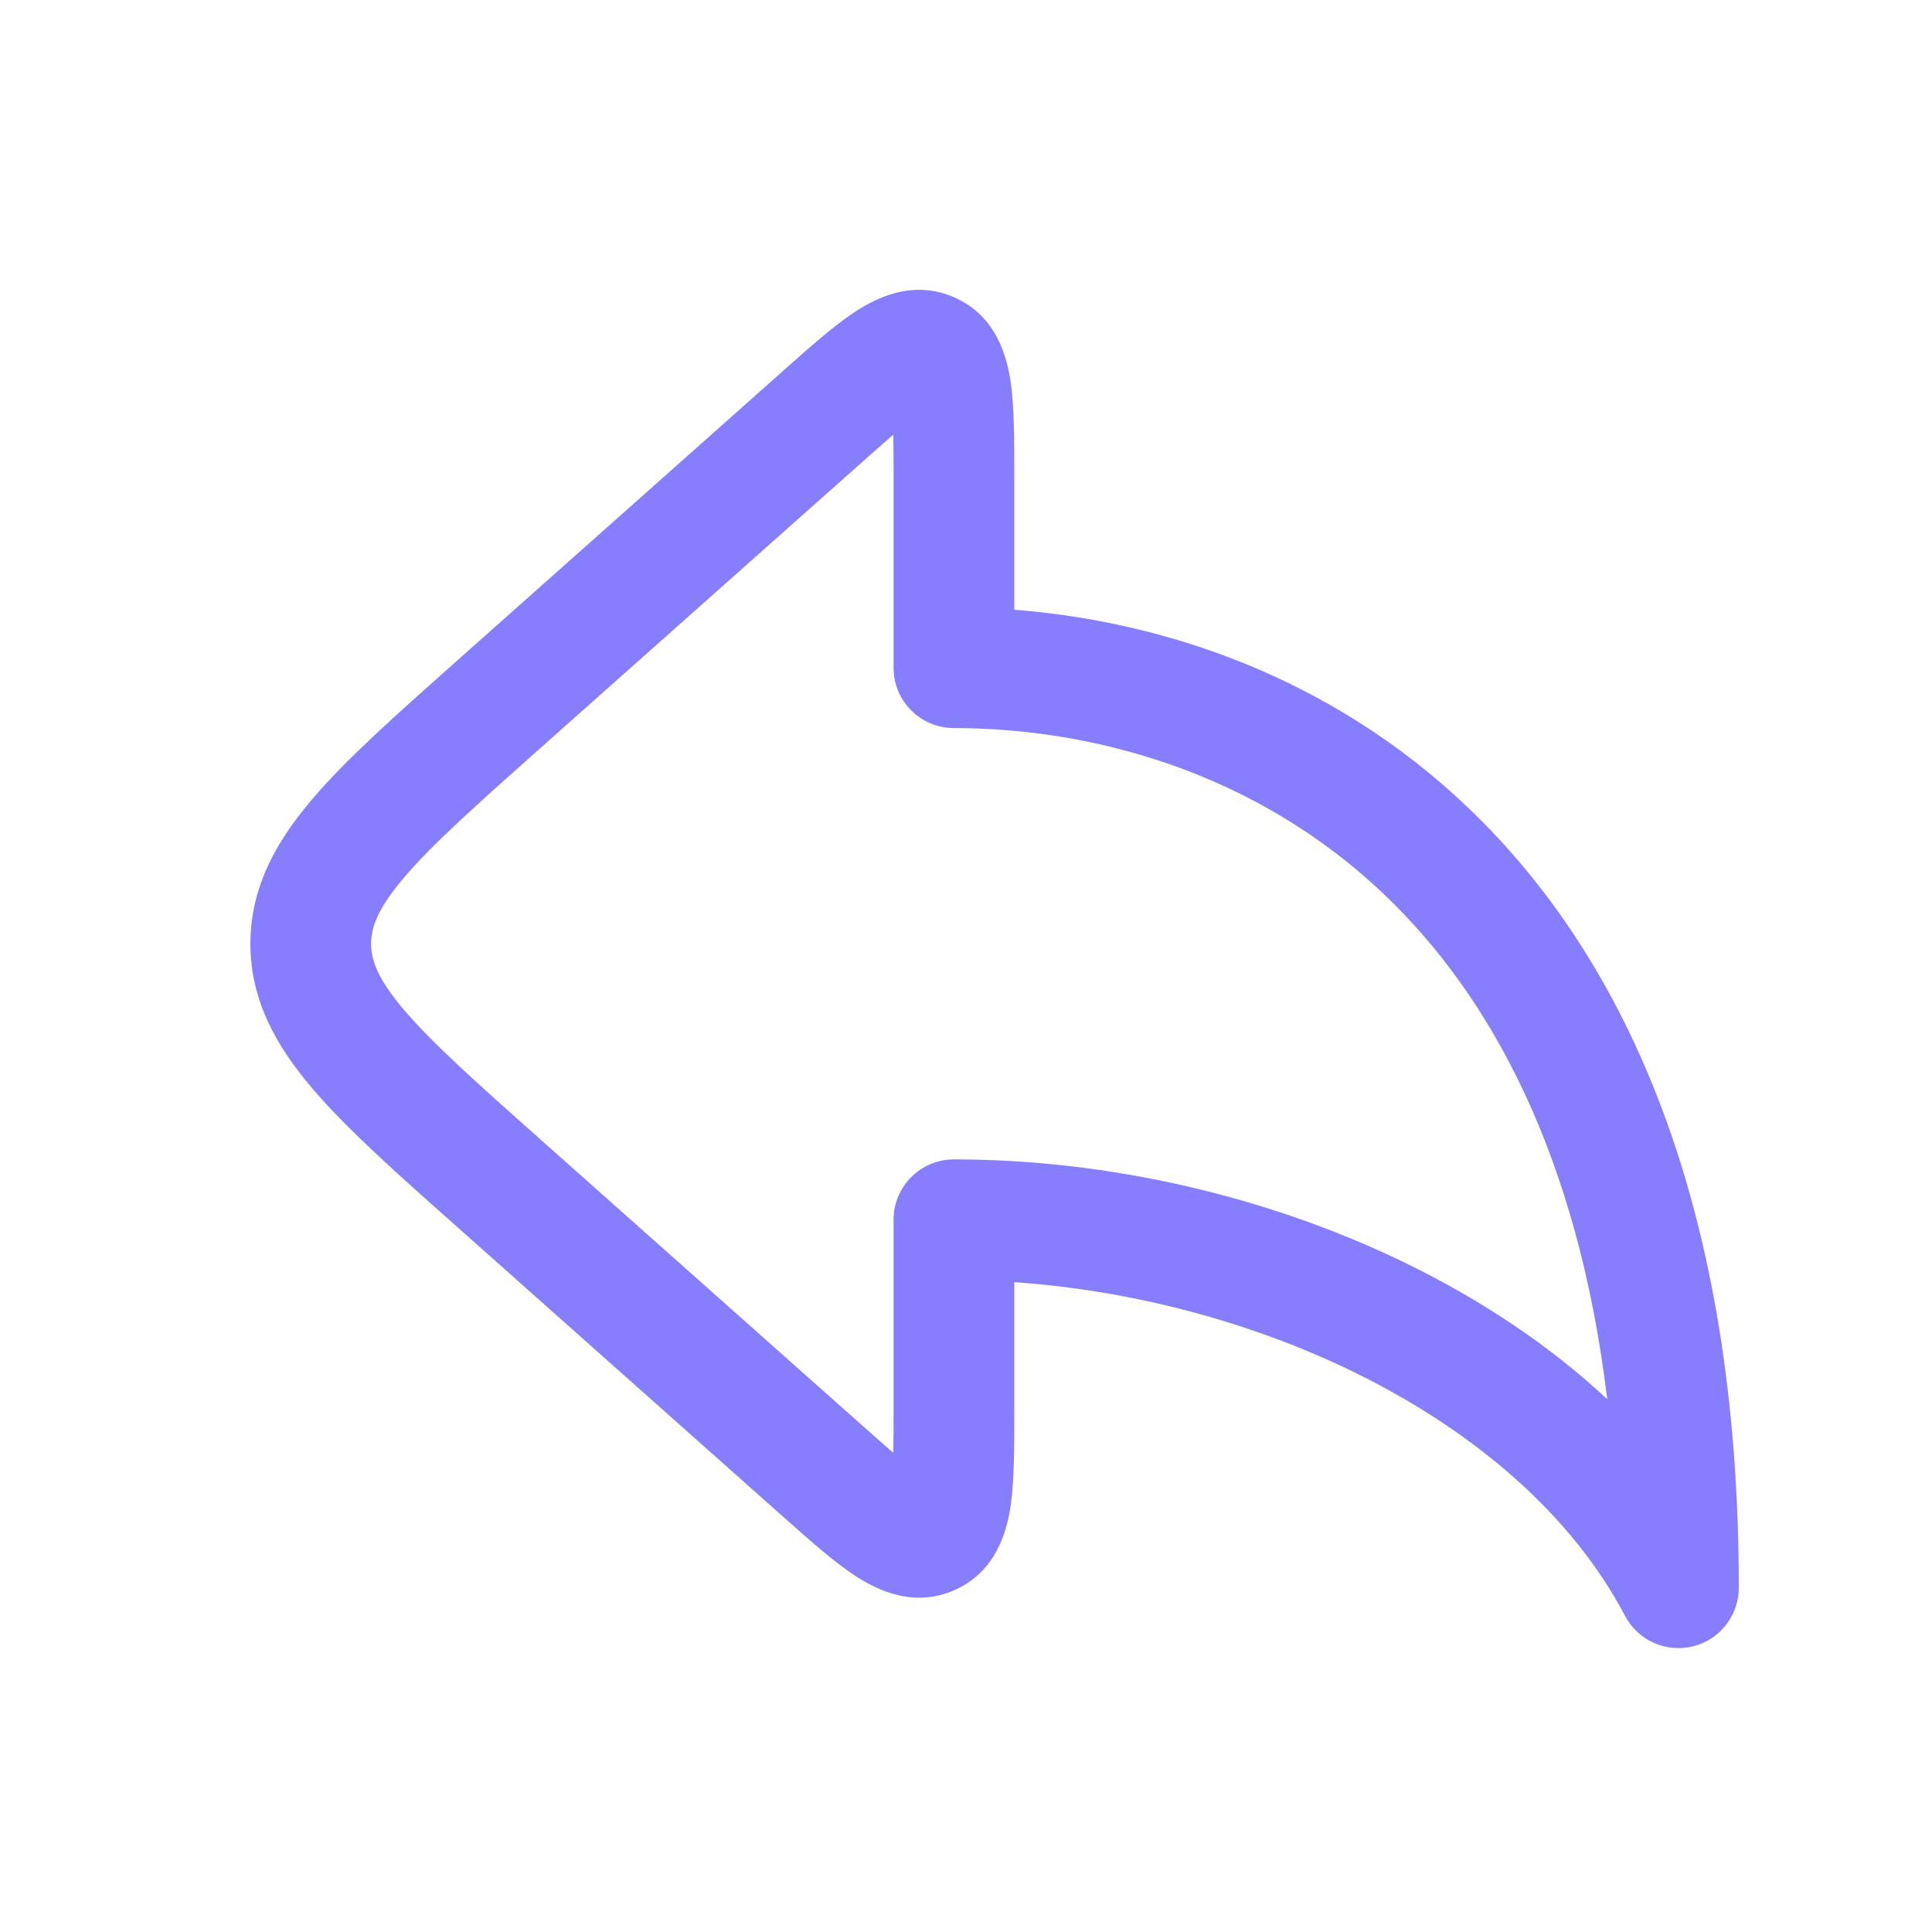
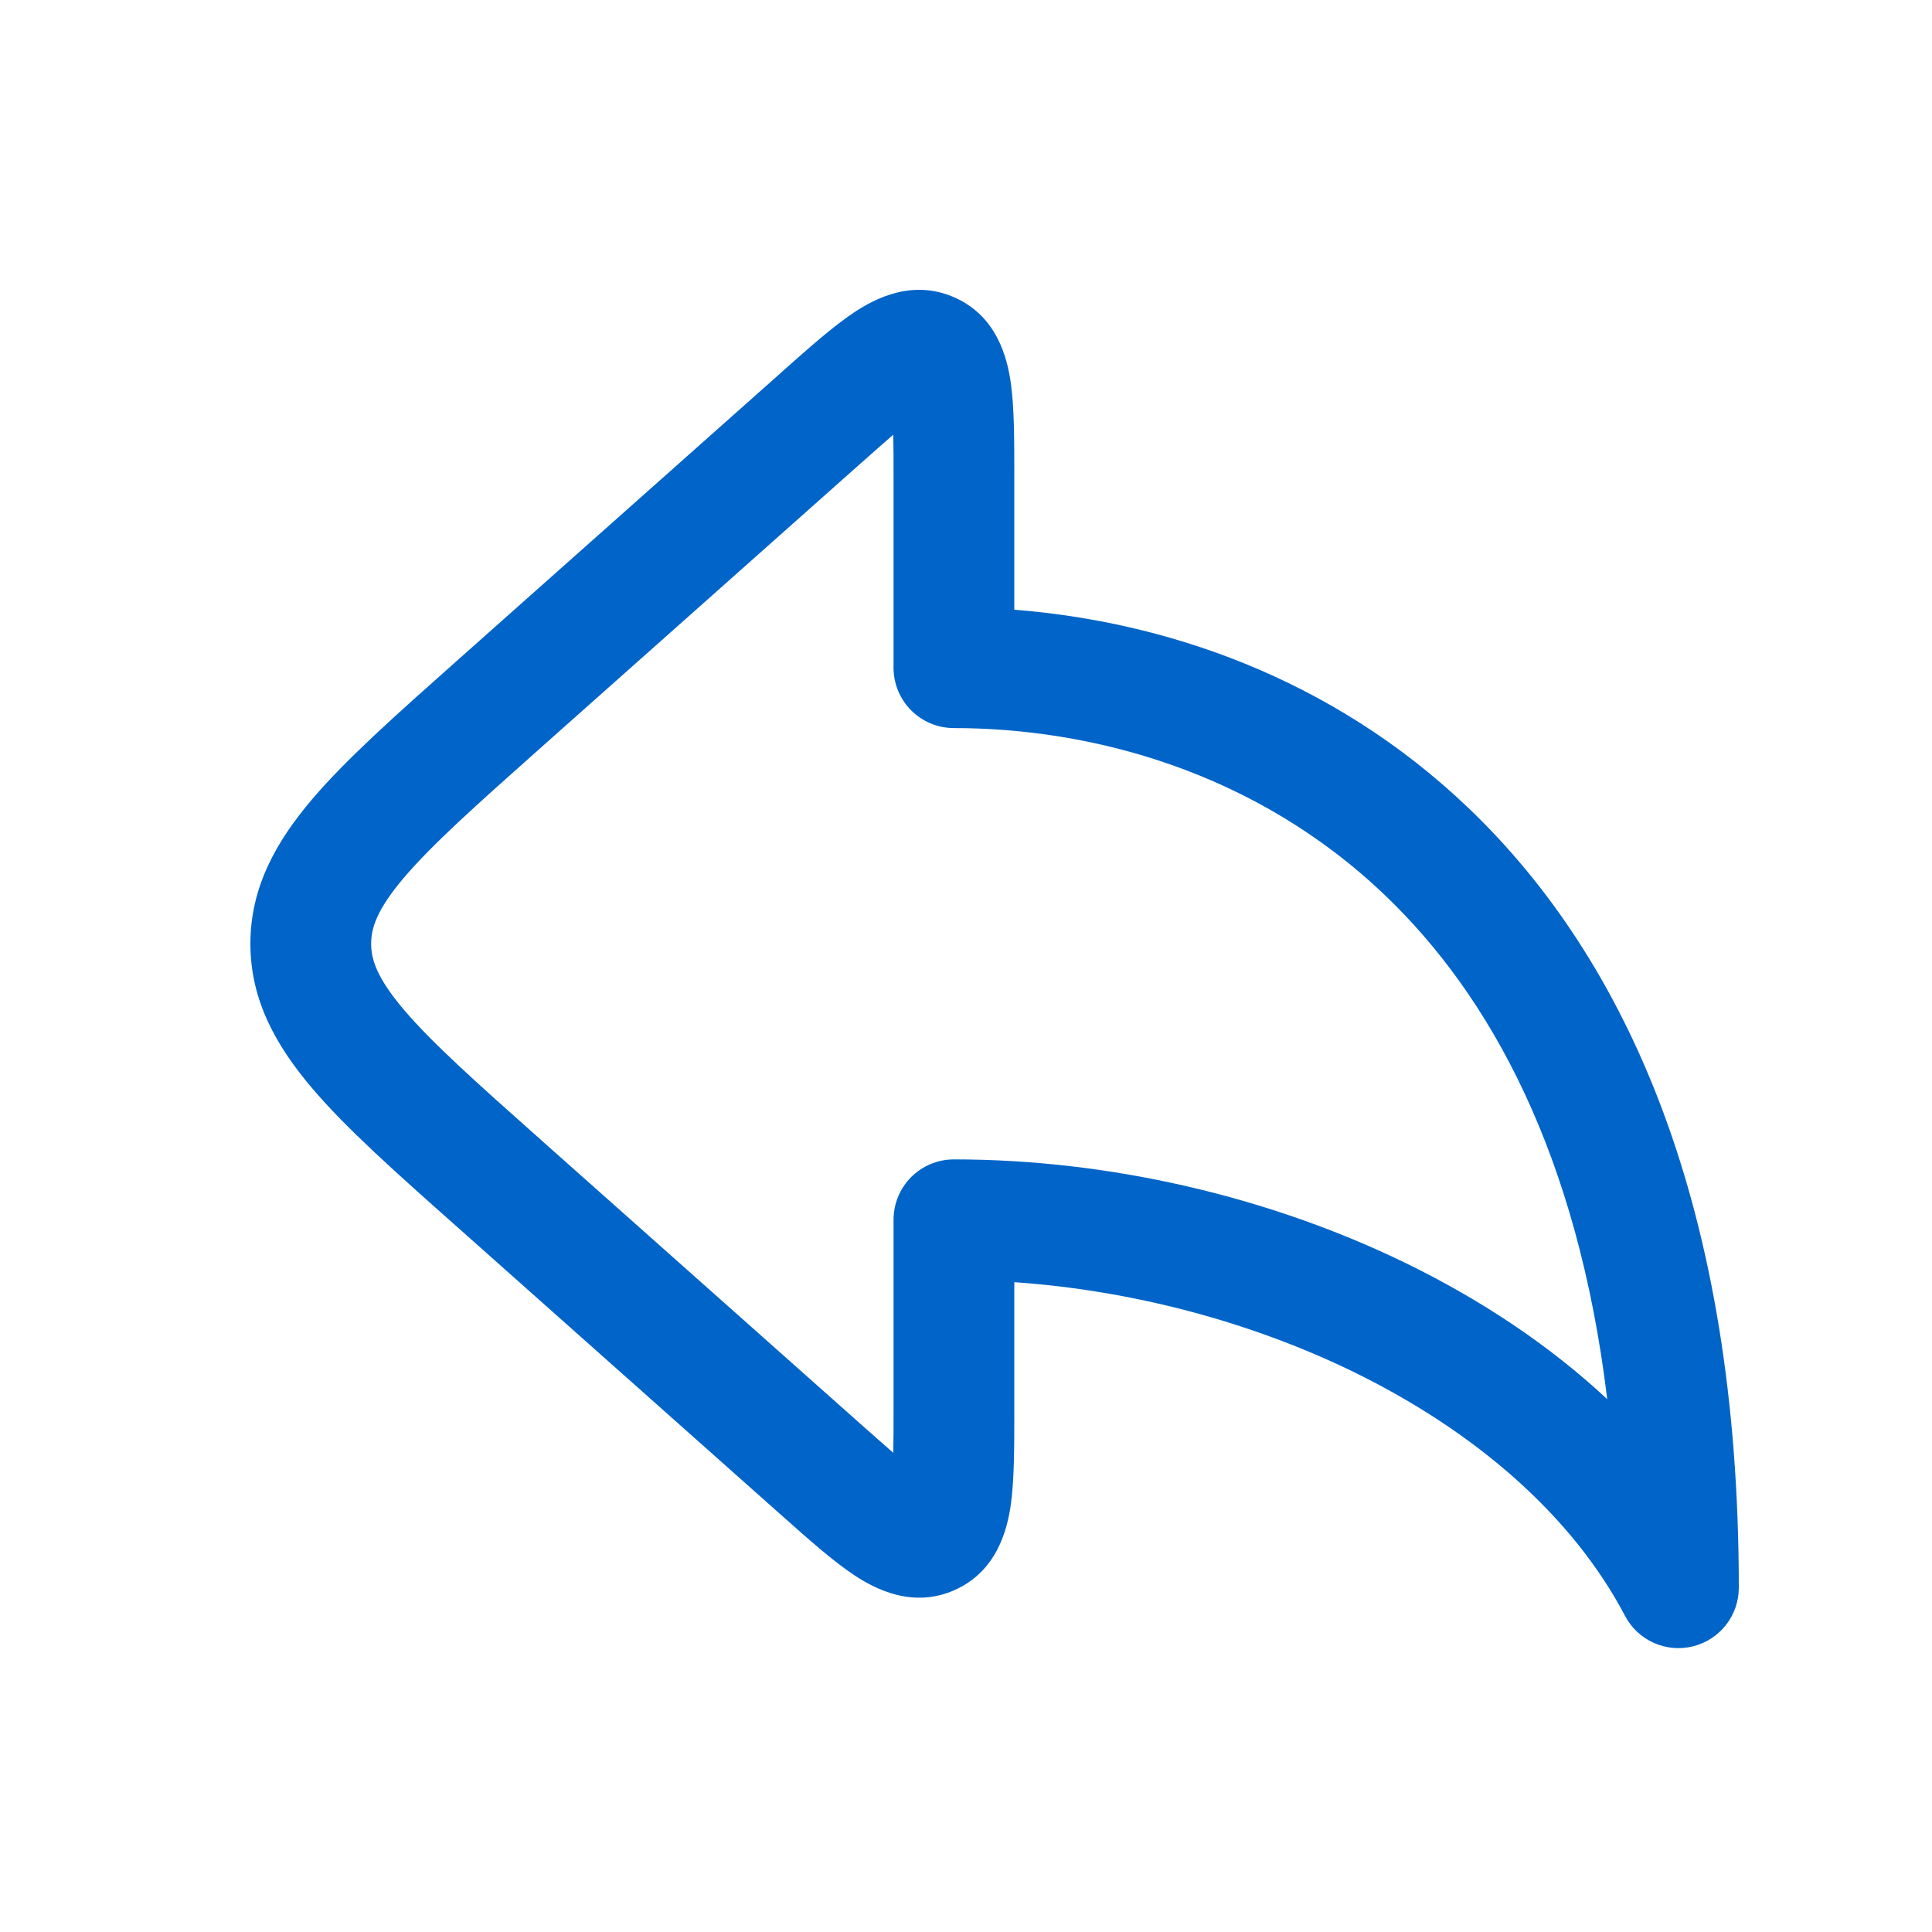
<svg xmlns="http://www.w3.org/2000/svg" width="20" height="20" viewBox="0 0 20 20" fill="none">
-   <path fill-rule="evenodd" clip-rule="evenodd" d="M8.105 3.84C8.094 3.85 8.084 3.859 8.073 3.869L4.728 6.842C4.104 7.397 3.586 7.856 3.231 8.274C2.858 8.713 2.592 9.185 2.592 9.77C2.592 10.354 2.858 10.826 3.231 11.265C3.586 11.683 4.104 12.143 4.728 12.697L8.073 15.671C8.084 15.68 8.094 15.69 8.105 15.699C8.375 15.94 8.628 16.164 8.846 16.308C9.06 16.449 9.449 16.654 9.885 16.459C10.321 16.263 10.426 15.835 10.463 15.582C10.5 15.323 10.5 14.985 10.5 14.624C10.5 14.609 10.5 14.595 10.5 14.581V13.273C11.71 13.357 12.935 13.678 14.008 14.2C15.268 14.815 16.275 15.686 16.822 16.727C16.955 16.981 17.245 17.112 17.525 17.043C17.804 16.974 18 16.724 18 16.436C18 12.502 16.849 9.94 15.203 8.366C13.768 6.993 12.02 6.43 10.5 6.312V4.959C10.5 4.944 10.5 4.93 10.5 4.916C10.5 4.554 10.5 4.216 10.463 3.958C10.426 3.704 10.321 3.276 9.885 3.081C9.449 2.885 9.06 3.09 8.846 3.231C8.628 3.375 8.375 3.6 8.105 3.84ZM9.247 4.5C9.153 4.581 9.041 4.681 8.903 4.803L5.593 7.745C4.925 8.339 4.475 8.741 4.183 9.084C3.903 9.413 3.842 9.606 3.842 9.77C3.842 9.933 3.903 10.126 4.183 10.455C4.475 10.798 4.925 11.2 5.593 11.794L8.903 14.736C9.041 14.858 9.153 14.958 9.247 15.039C9.25 14.915 9.25 14.764 9.25 14.581V12.627C9.25 12.281 9.53 12.002 9.875 12.002C11.469 12.002 13.125 12.38 14.555 13.077C15.321 13.45 16.034 13.921 16.638 14.484C16.331 11.944 15.423 10.306 14.339 9.269C12.989 7.977 11.283 7.537 9.875 7.537C9.53 7.537 9.25 7.258 9.25 6.912V4.959C9.25 4.775 9.25 4.624 9.247 4.5Z" fill="#877EFF" />
+   <path fill-rule="evenodd" clip-rule="evenodd" d="M8.105 3.84C8.094 3.85 8.084 3.859 8.073 3.869L4.728 6.842C4.104 7.397 3.586 7.856 3.231 8.274C2.858 8.713 2.592 9.185 2.592 9.77C2.592 10.354 2.858 10.826 3.231 11.265C3.586 11.683 4.104 12.143 4.728 12.697L8.073 15.671C8.084 15.68 8.094 15.69 8.105 15.699C8.375 15.94 8.628 16.164 8.846 16.308C9.06 16.449 9.449 16.654 9.885 16.459C10.321 16.263 10.426 15.835 10.463 15.582C10.5 15.323 10.5 14.985 10.5 14.624C10.5 14.609 10.5 14.595 10.5 14.581V13.273C11.71 13.357 12.935 13.678 14.008 14.2C15.268 14.815 16.275 15.686 16.822 16.727C16.955 16.981 17.245 17.112 17.525 17.043C17.804 16.974 18 16.724 18 16.436C18 12.502 16.849 9.94 15.203 8.366C13.768 6.993 12.02 6.43 10.5 6.312V4.959C10.5 4.944 10.5 4.93 10.5 4.916C10.5 4.554 10.5 4.216 10.463 3.958C10.426 3.704 10.321 3.276 9.885 3.081C9.449 2.885 9.06 3.09 8.846 3.231C8.628 3.375 8.375 3.6 8.105 3.84ZM9.247 4.5C9.153 4.581 9.041 4.681 8.903 4.803L5.593 7.745C4.925 8.339 4.475 8.741 4.183 9.084C3.903 9.413 3.842 9.606 3.842 9.77C3.842 9.933 3.903 10.126 4.183 10.455C4.475 10.798 4.925 11.2 5.593 11.794L8.903 14.736C9.041 14.858 9.153 14.958 9.247 15.039C9.25 14.915 9.25 14.764 9.25 14.581V12.627C9.25 12.281 9.53 12.002 9.875 12.002C11.469 12.002 13.125 12.38 14.555 13.077C15.321 13.45 16.034 13.921 16.638 14.484C16.331 11.944 15.423 10.306 14.339 9.269C12.989 7.977 11.283 7.537 9.875 7.537C9.53 7.537 9.25 7.258 9.25 6.912V4.959C9.25 4.775 9.25 4.624 9.247 4.5Z" fill="#0064C8" />
</svg>
